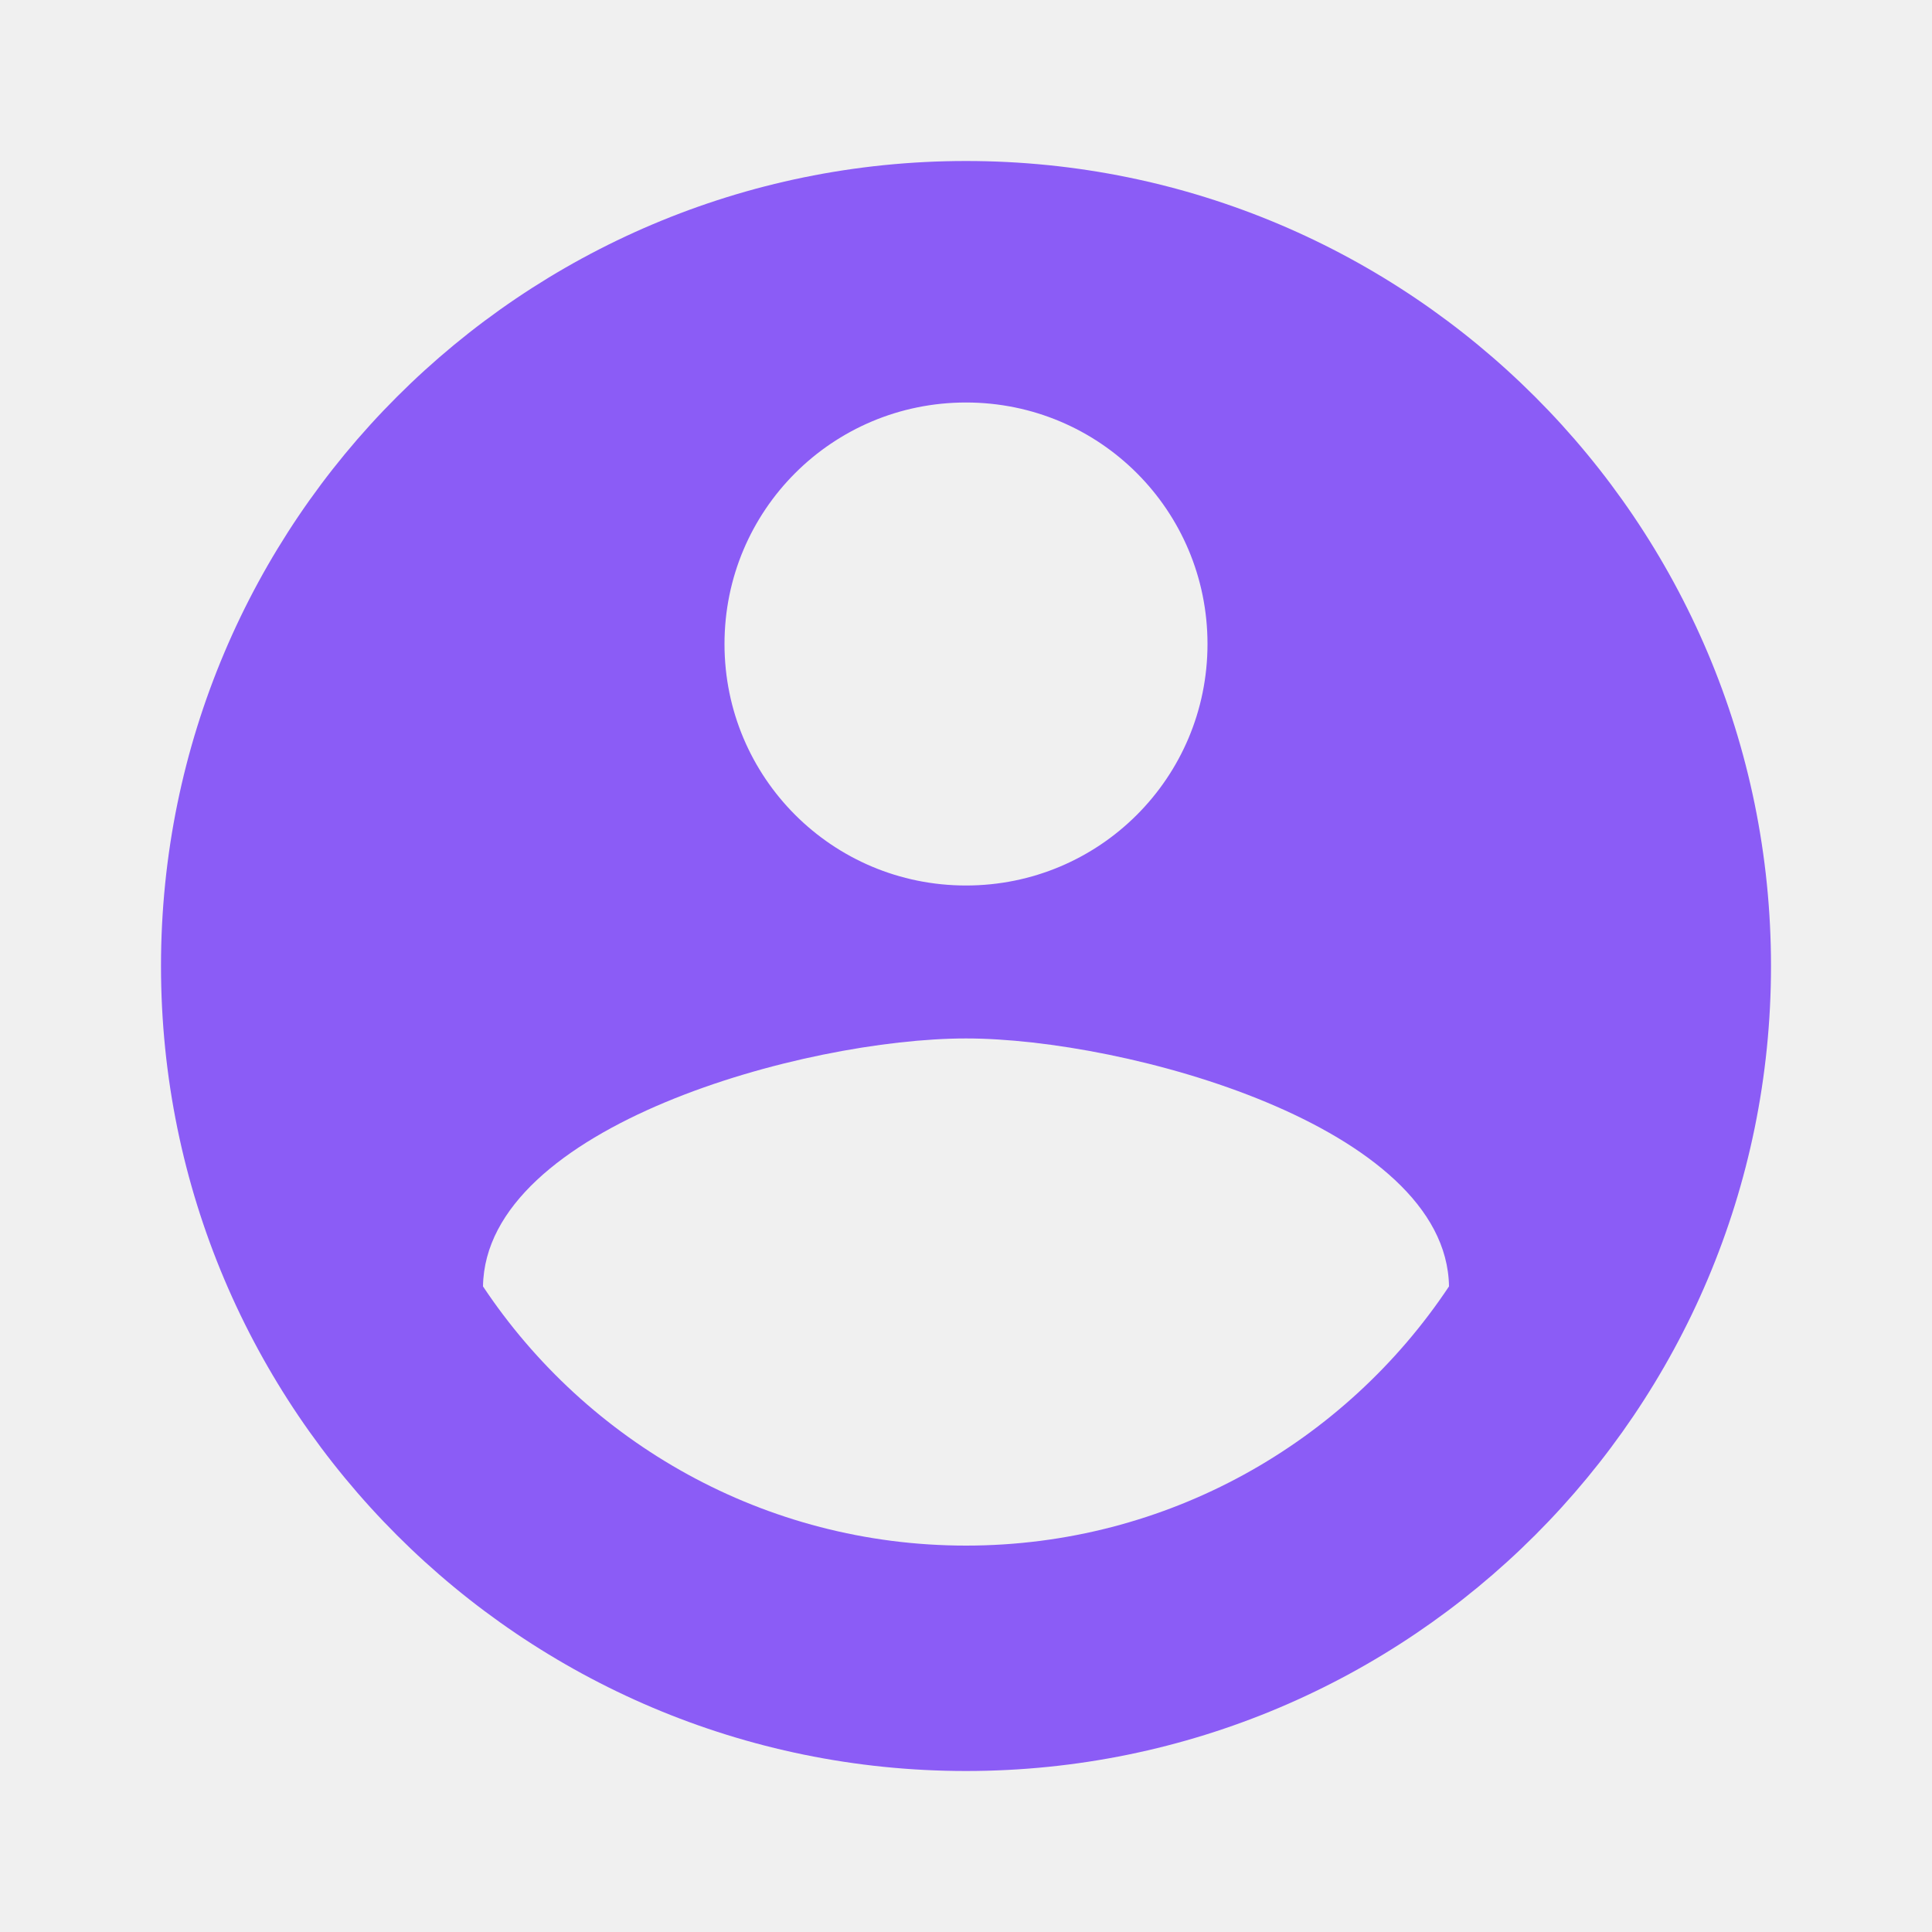
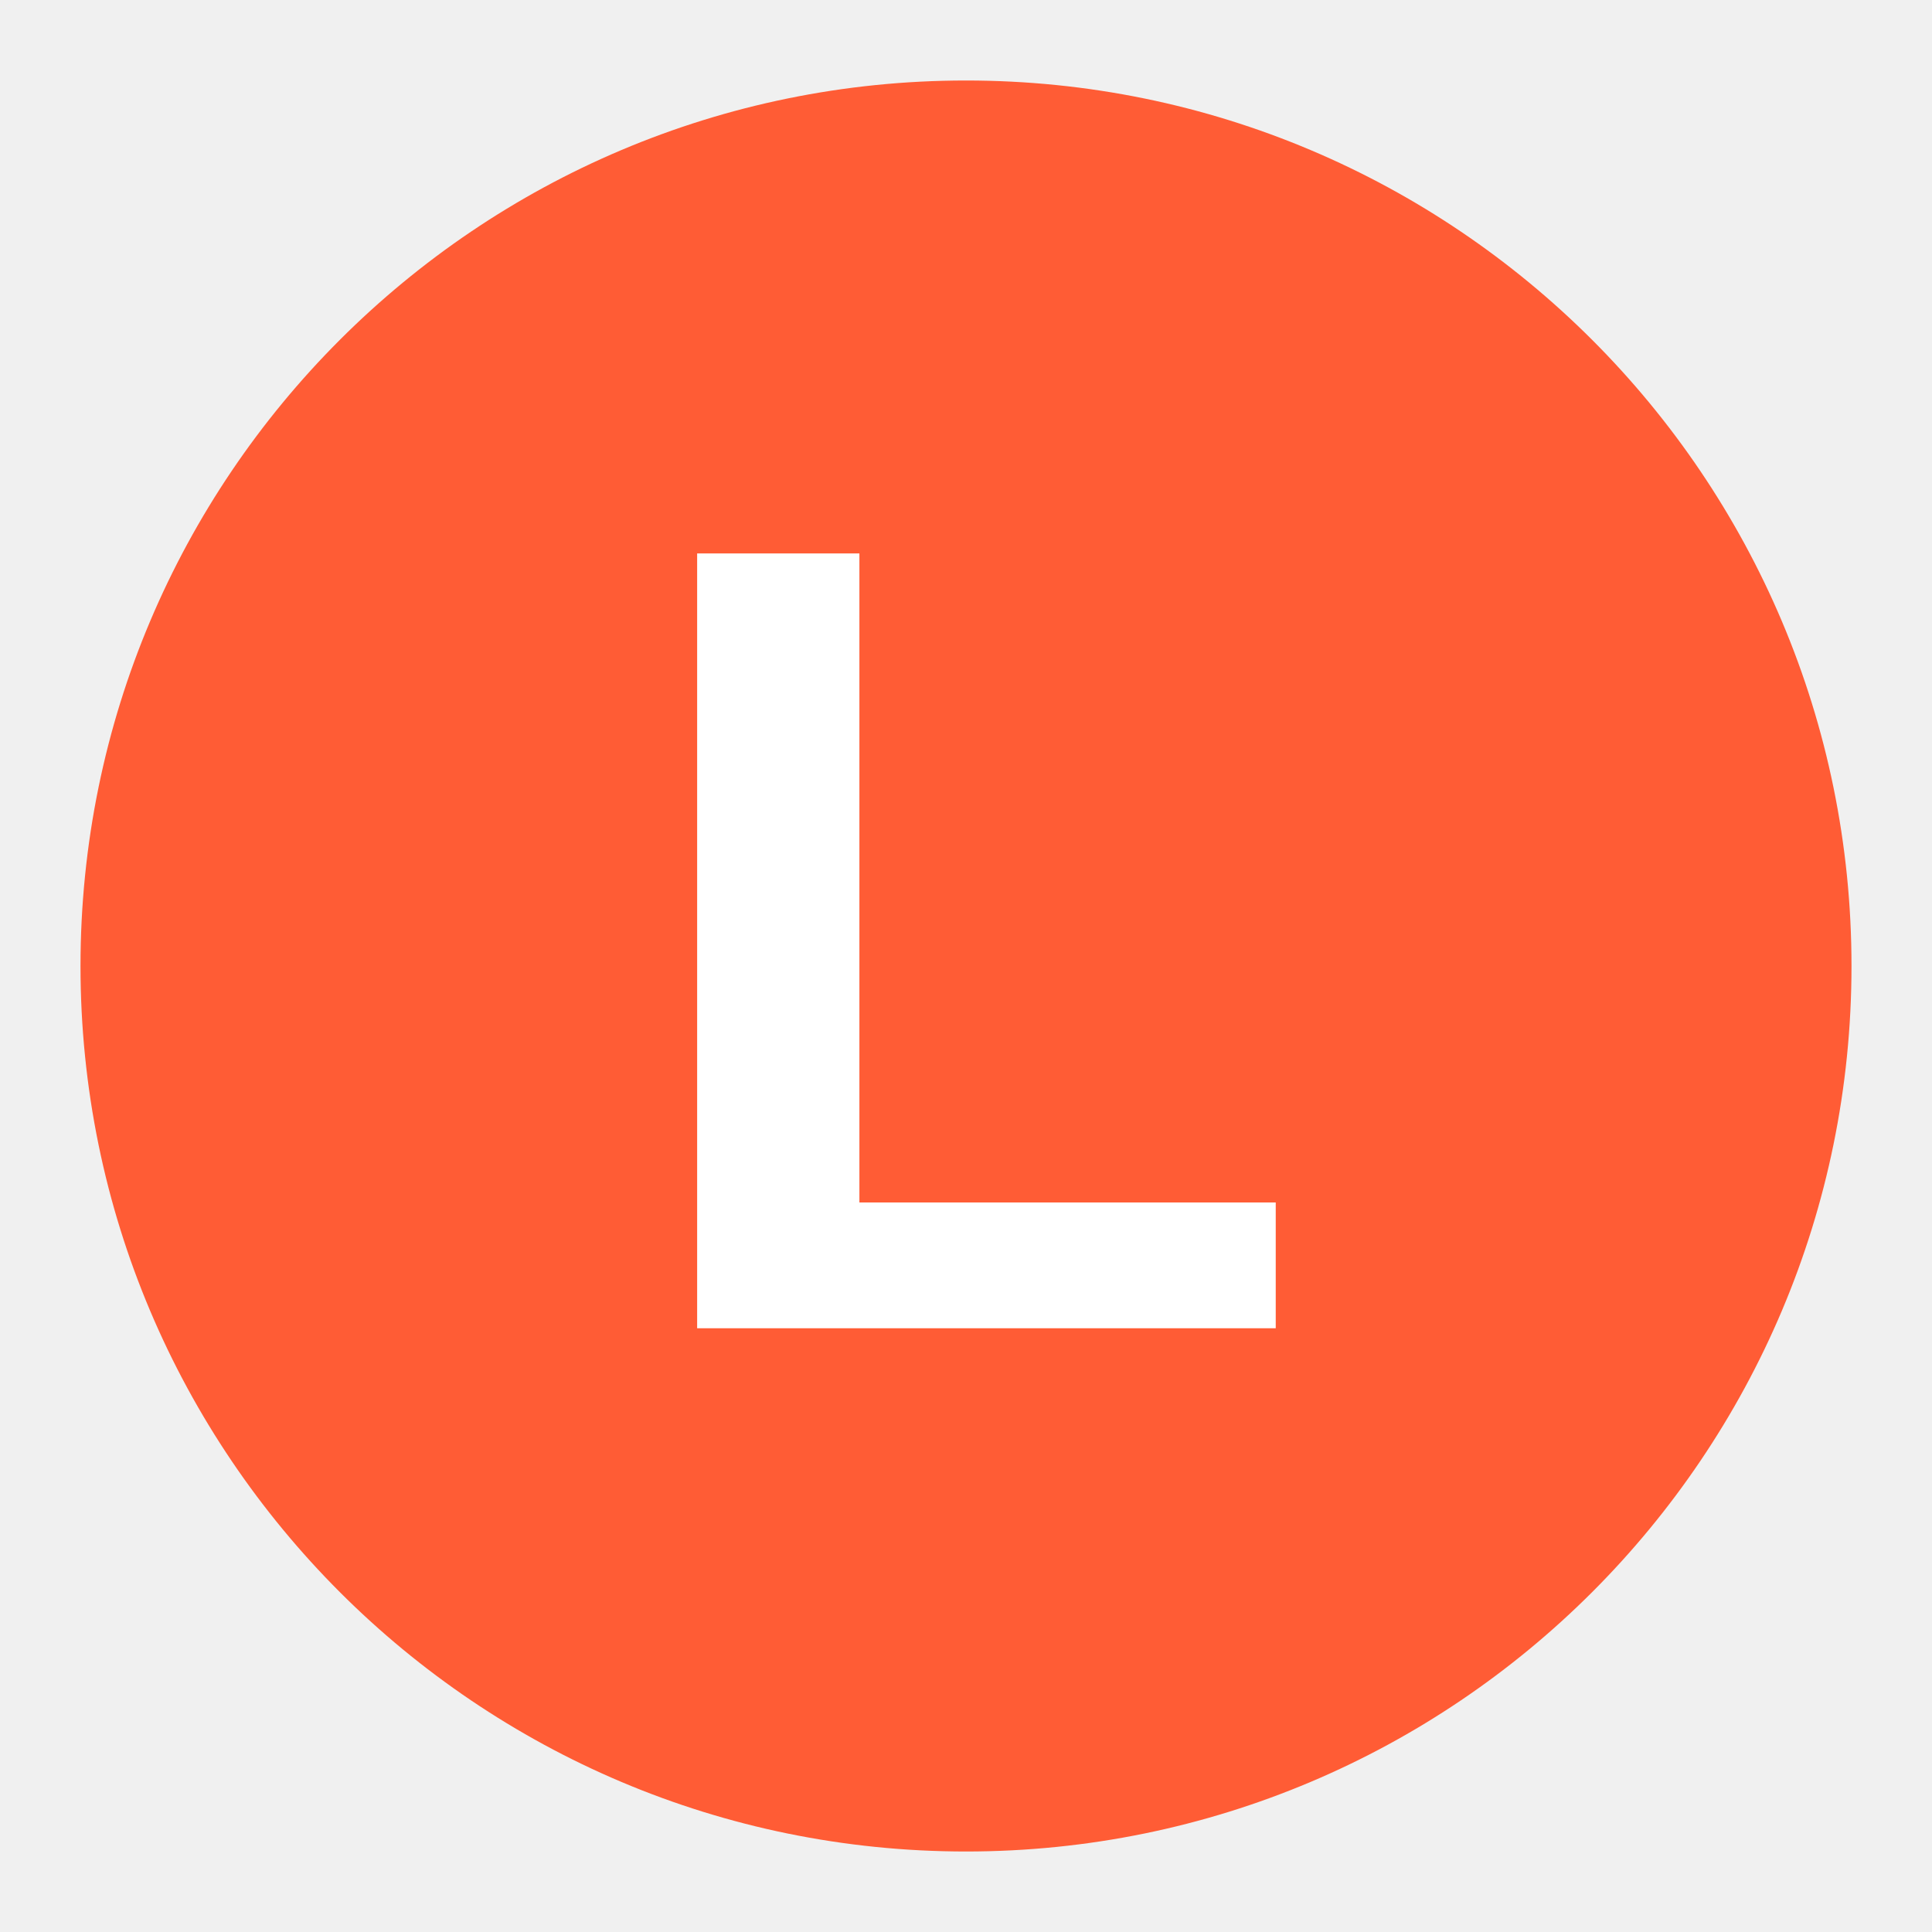
- <svg xmlns="http://www.w3.org/2000/svg" viewBox="0 0 24 24" width="24" height="24" fill="#8B5CF6">
-   <path d="M12 2C6.48 2 2 6.48 2 12s4.48 10 10 10 10-4.48 10-10S17.52 2 12 2zm0 3c1.66 0 3 1.34 3 3s-1.34 3-3 3-3-1.34-3-3 1.34-3 3-3zm0 14.2c-2.5 0-4.71-1.28-6-3.22.03-1.99 4-3.08 6-3.08 1.99 0 5.97 1.09 6 3.08-1.29 1.94-3.5 3.22-6 3.22z" />
+ <svg xmlns="http://www.w3.org/2000/svg" viewBox="0 0 24 24" width="24" height="24">
+   <circle cx="12" cy="12" r="11" fill="#FF5C35" />
+   <text x="12" y="16.5" text-anchor="middle" font-family="Arial,sans-serif" font-weight="bold" font-size="14" fill="#fff">L</text>
</svg>
